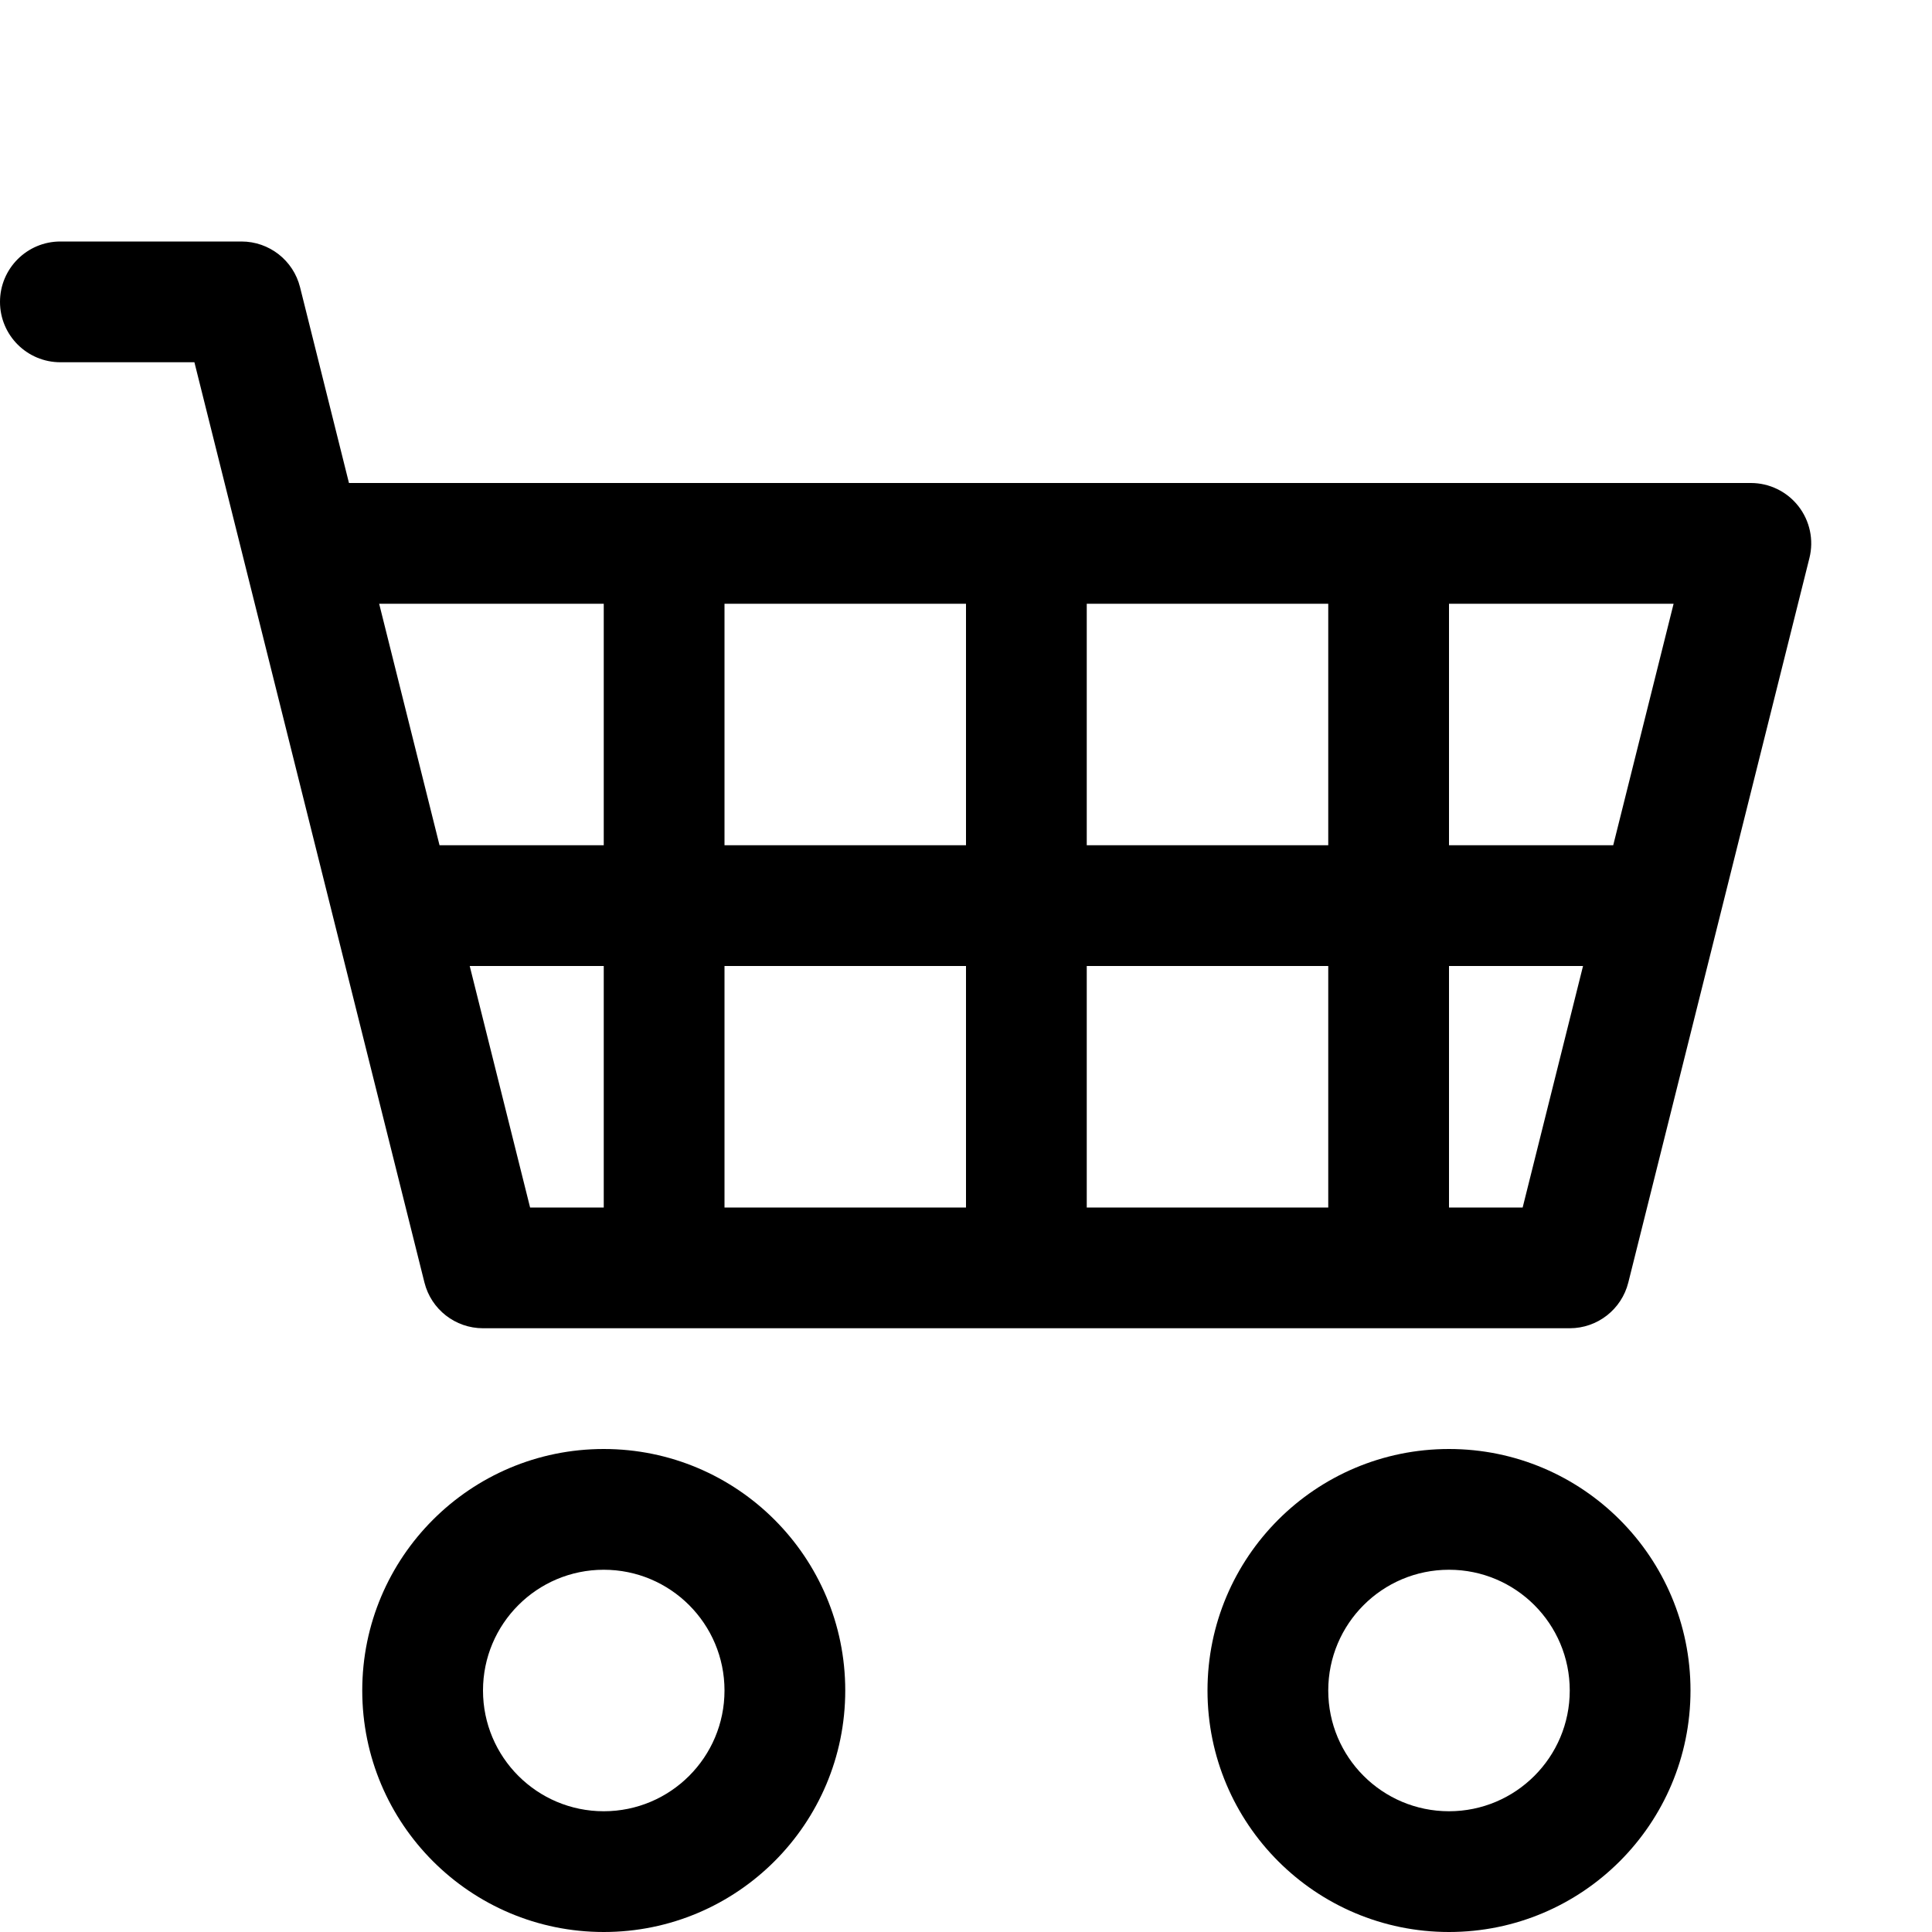
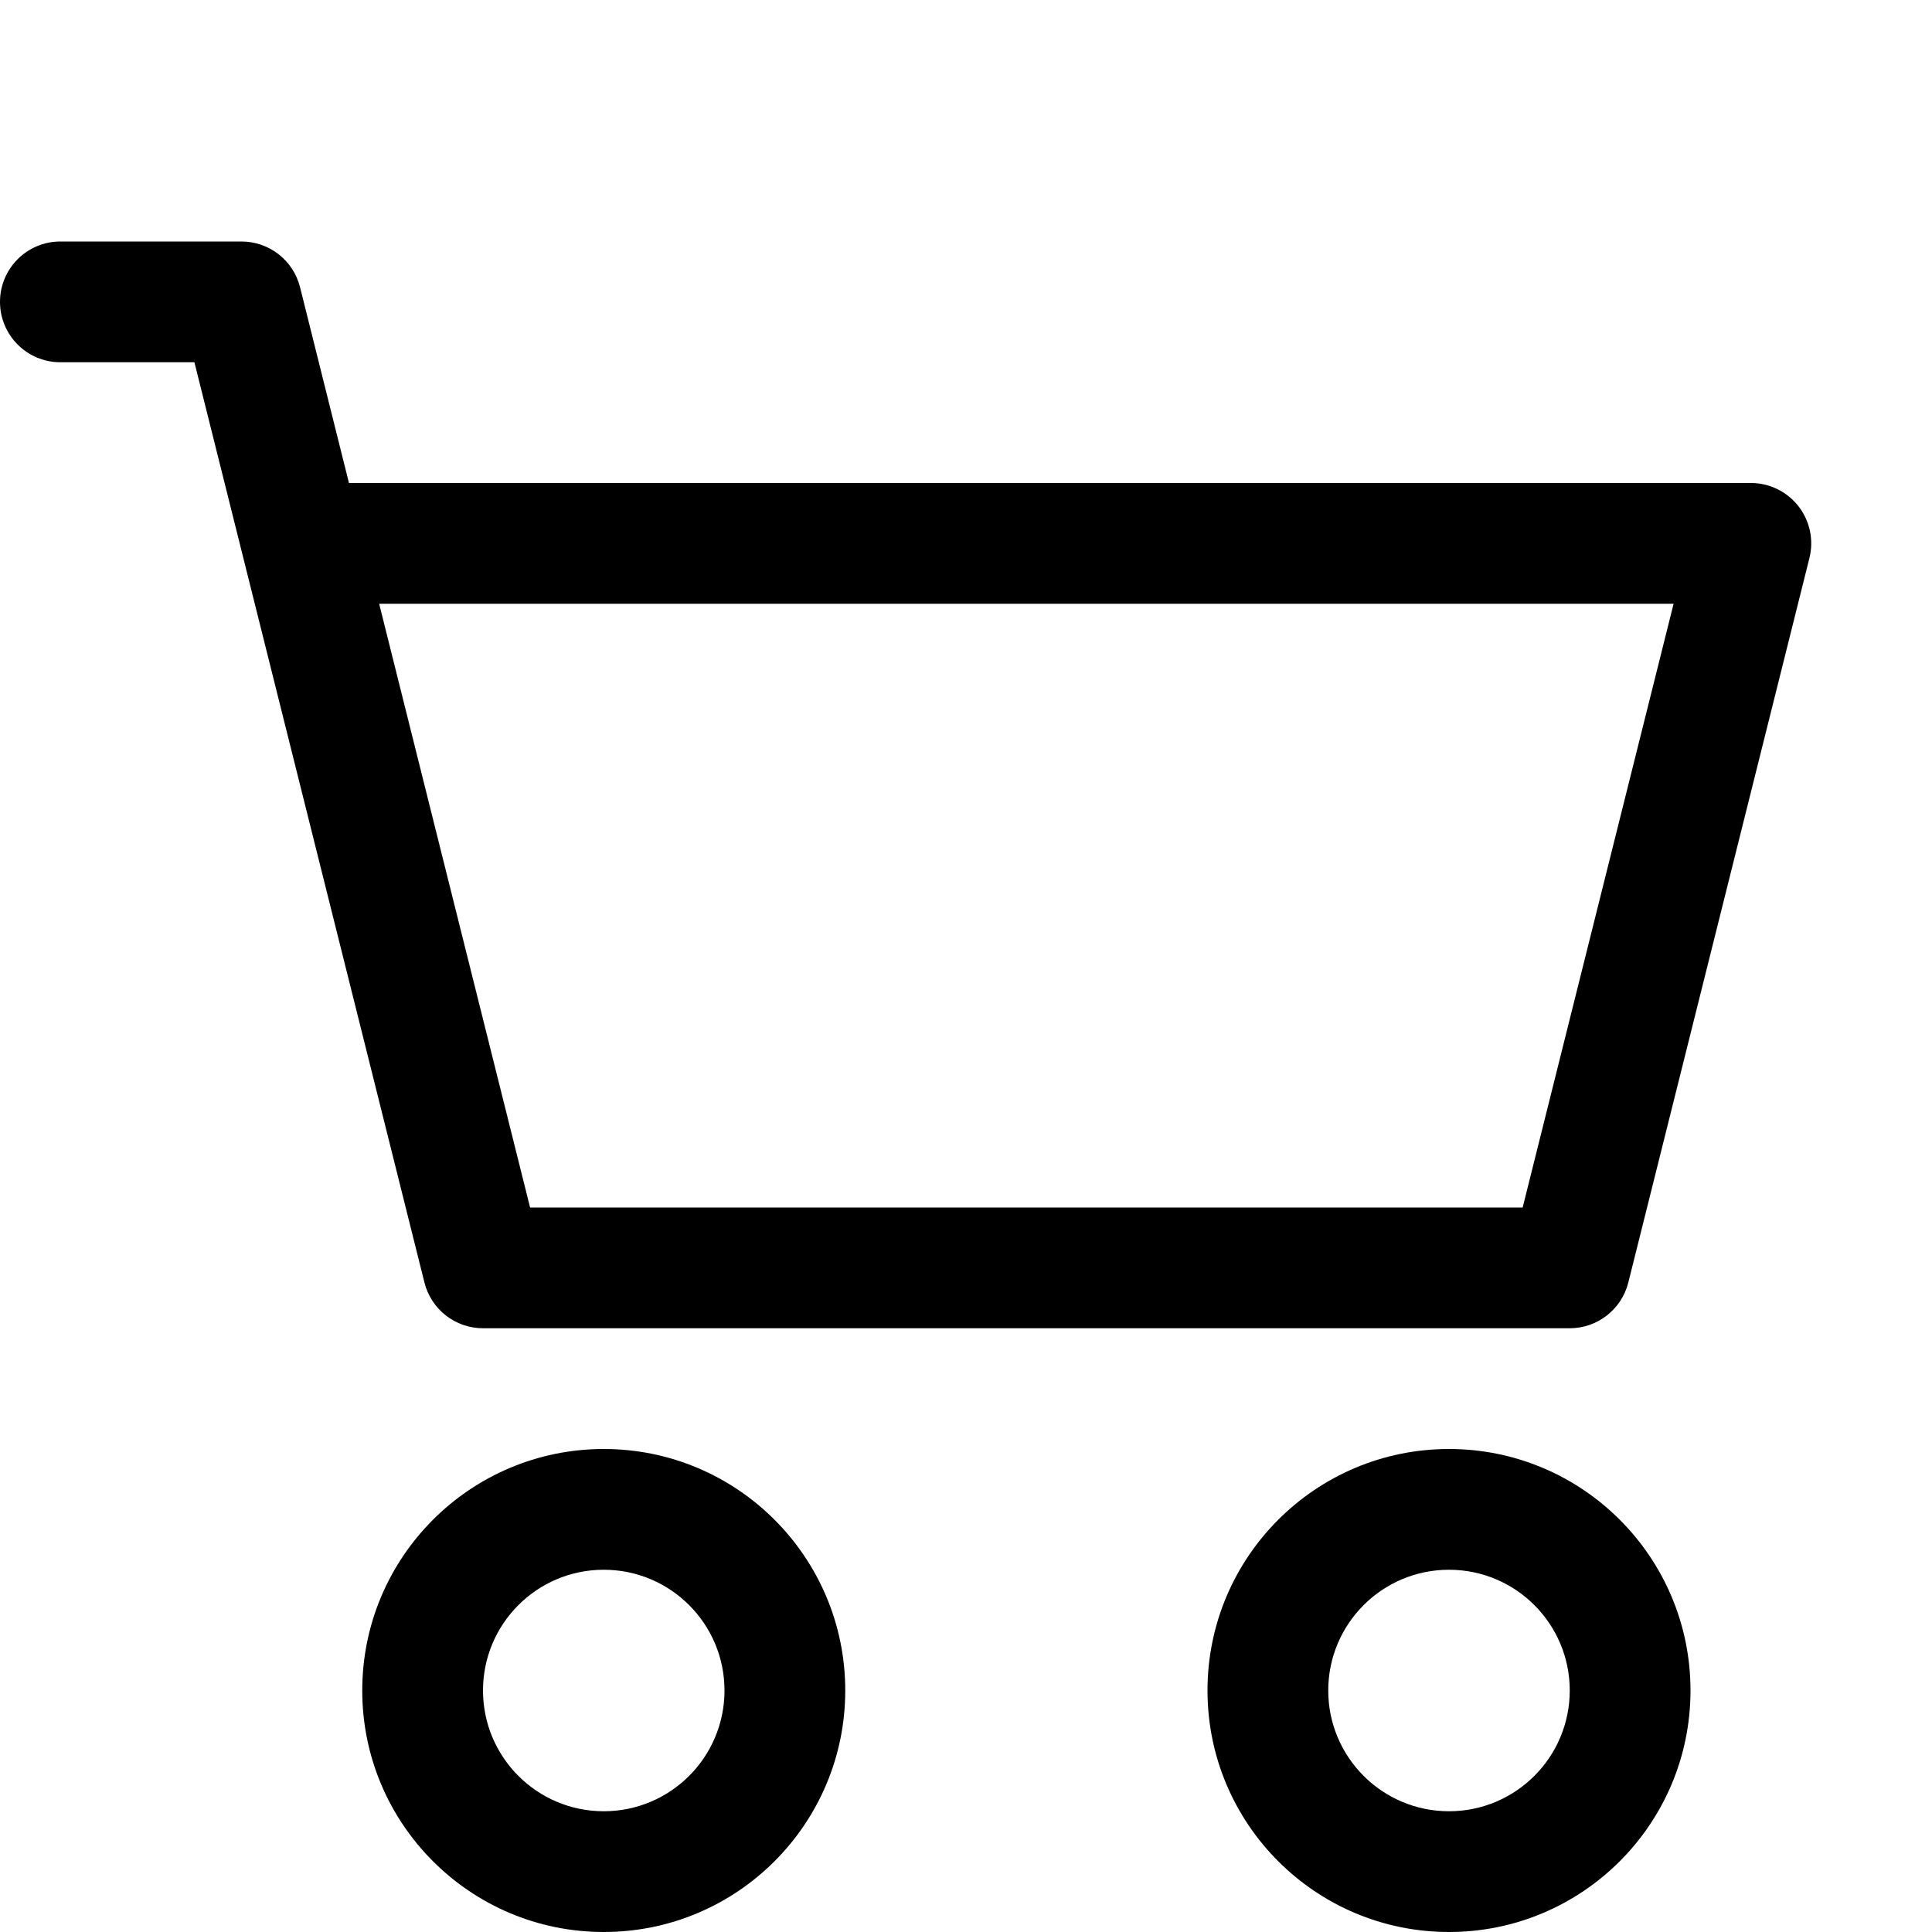
- <svg xmlns="http://www.w3.org/2000/svg" width="16" height="16" fill="currentColor" class="bi bi-cart4" viewBox="0 0 16 16">
-   <path d="M0 2.5A.5.5 0 0 1 .5 2H2a.5.5 0 0 1 .485.379L2.89 4H14.5a.5.5 0 0 1 .485.621l-1.5 6A.5.5 0 0 1 13 11H4a.5.5 0 0 1-.485-.379L1.61 3H.5a.5.5 0 0 1-.5-.5zM3.14 5l.5 2H5V5H3.14zM6 5v2h2V5H6zm3 0v2h2V5H9zm3 0v2h1.36l.5-2H12zm1.11 3H12v2h.61l.5-2zM11 8H9v2h2V8zM8 8H6v2h2V8zM5 8H3.89l.5 2H5V8zm0 5a1 1 0 1 0 0 2 1 1 0 0 0 0-2zm-2 1a2 2 0 1 1 4 0 2 2 0 0 1-4 0zm9-1a1 1 0 1 0 0 2 1 1 0 0 0 0-2zm-2 1a2 2 0 1 1 4 0 2 2 0 0 1-4 0z" />
+ <svg xmlns="http://www.w3.org/2000/svg" width="16" height="16" fill="currentColor" class="bi bi-cart2" viewBox="0 0 16 16">
+   <path d="M0 2.5A.5.5 0 0 1 .5 2H2a.5.5 0 0 1 .485.379L2.89 4H14.5a.5.5 0 0 1 .485.621l-1.5 6A.5.5 0 0 1 13 11H4a.5.5 0 0 1-.485-.379L1.61 3H.5a.5.5 0 0 1-.5-.5zM3.14 5l1.25 5h8.22l1.25-5H3.14zM5 13a1 1 0 1 0 0 2 1 1 0 0 0 0-2zm-2 1a2 2 0 1 1 4 0 2 2 0 0 1-4 0zm9-1a1 1 0 1 0 0 2 1 1 0 0 0 0-2zm-2 1a2 2 0 1 1 4 0 2 2 0 0 1-4 0z" />
</svg>
